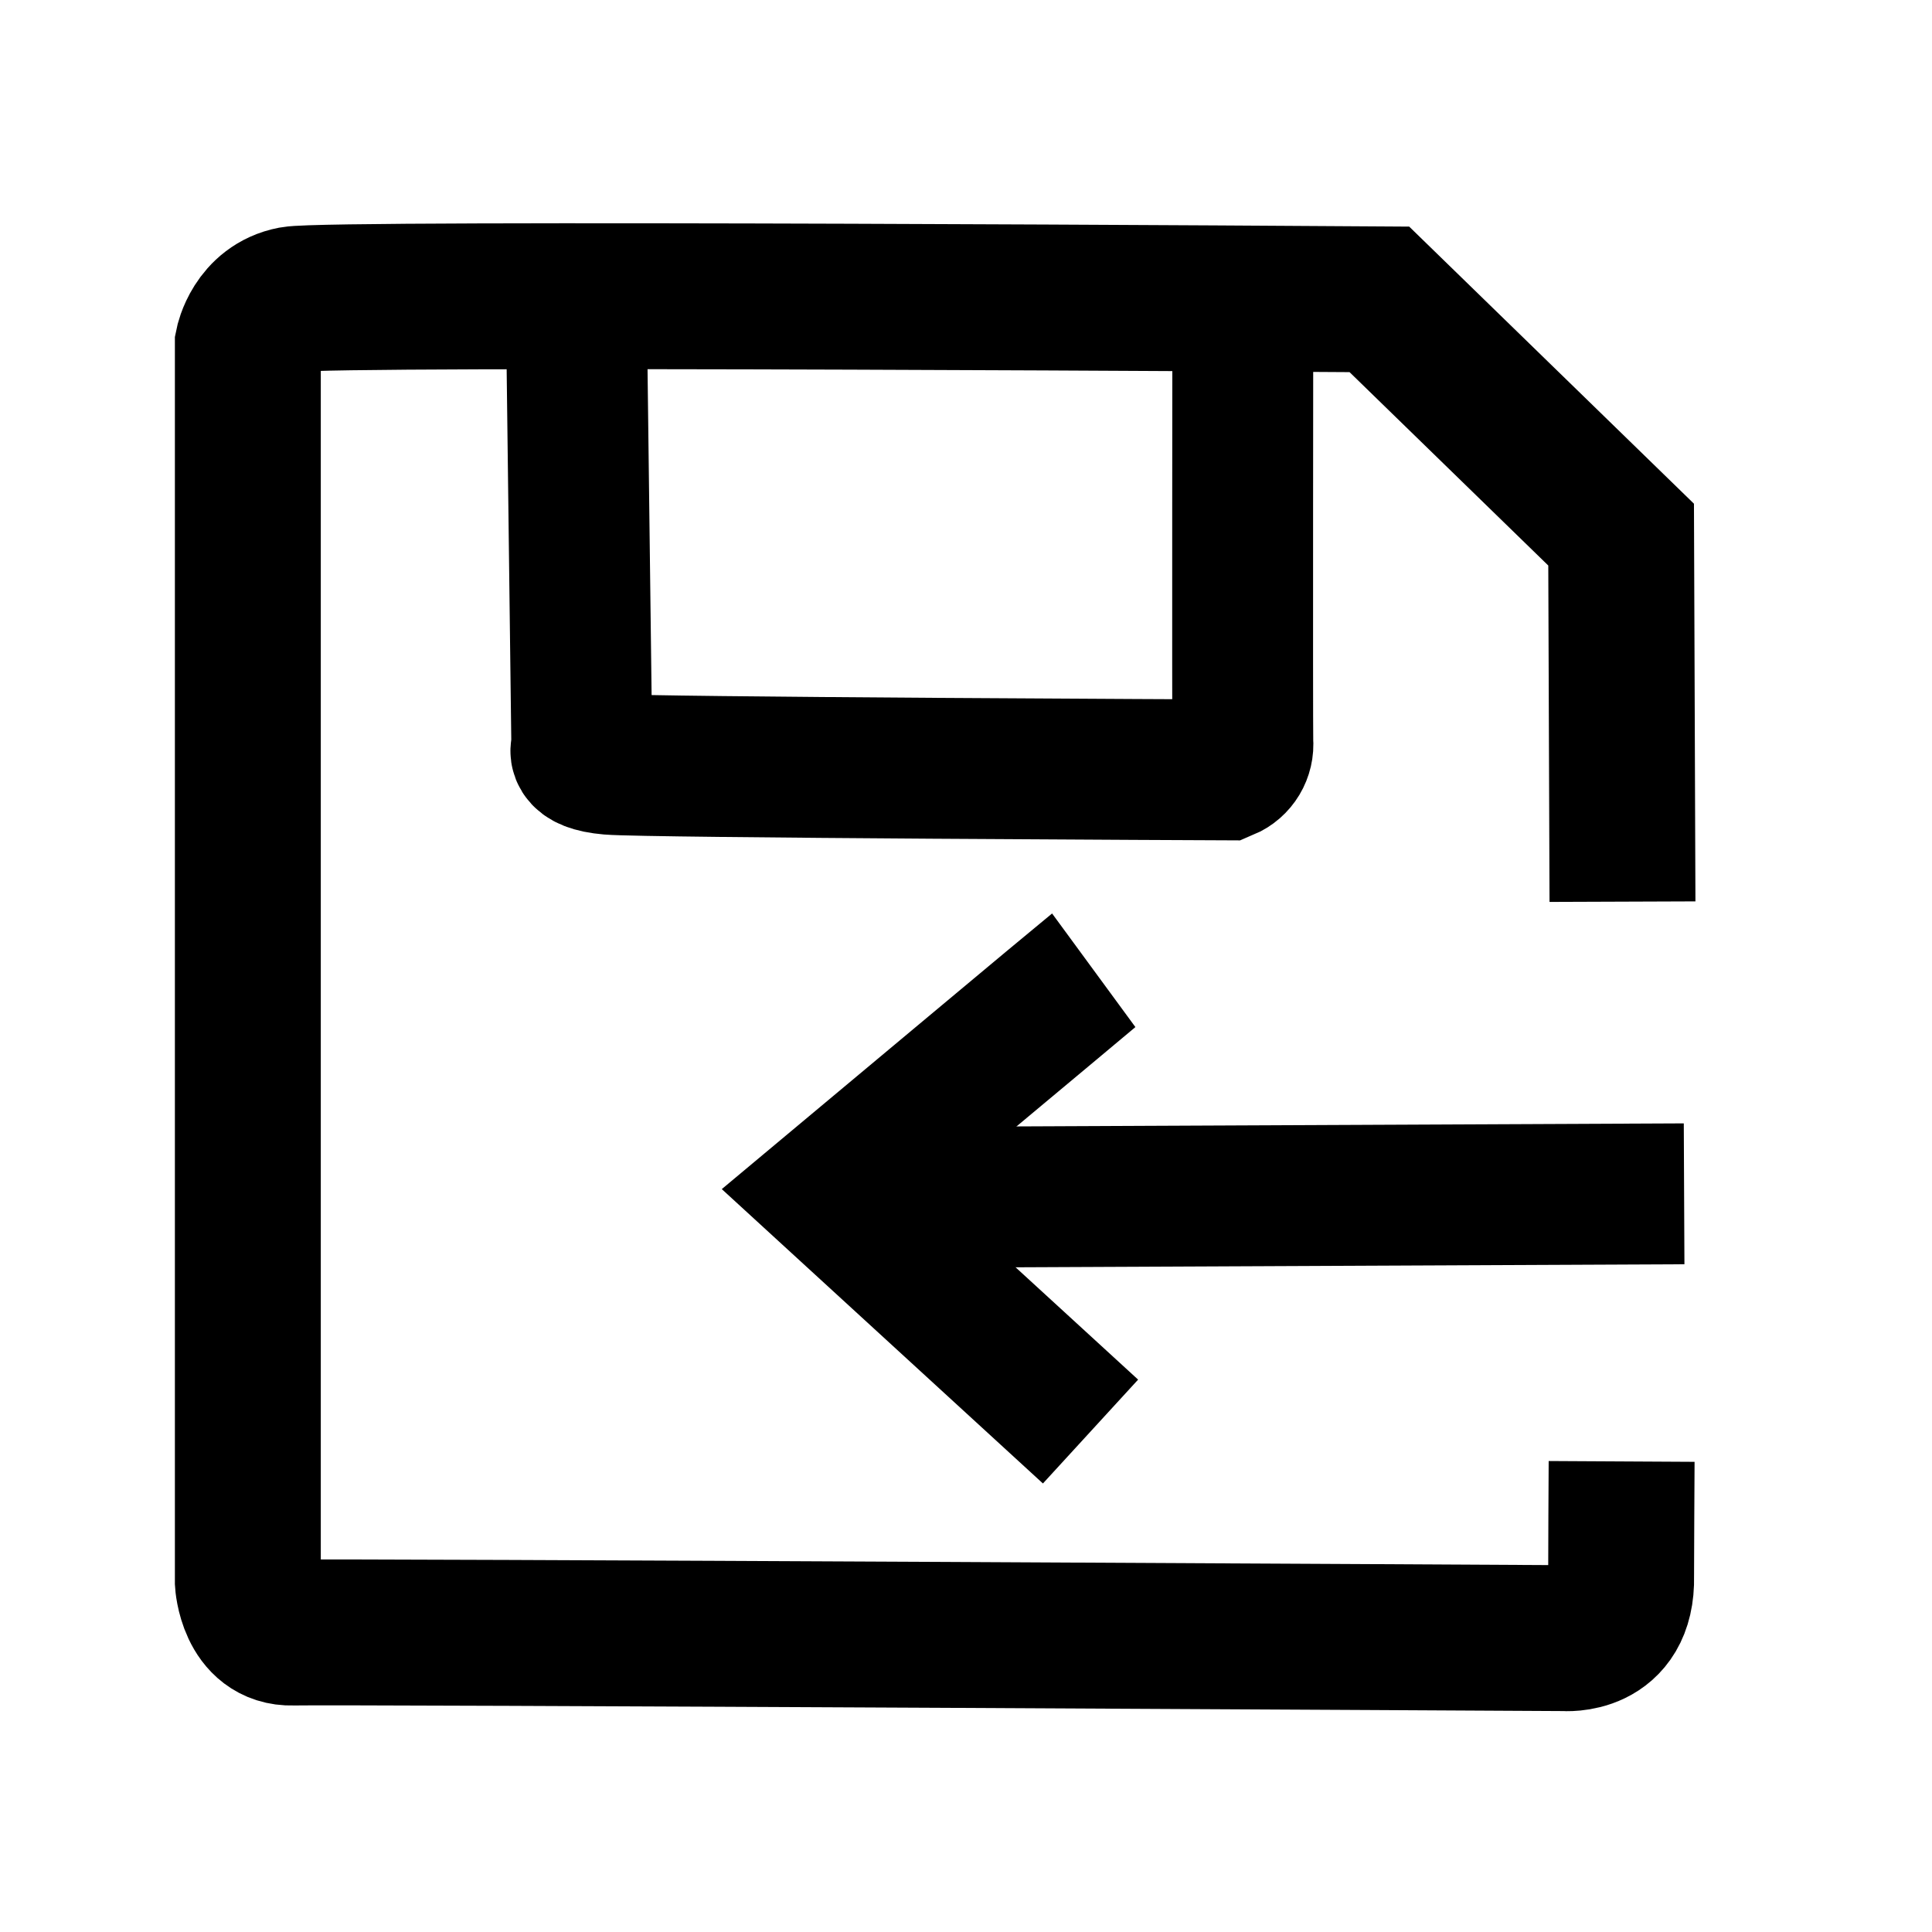
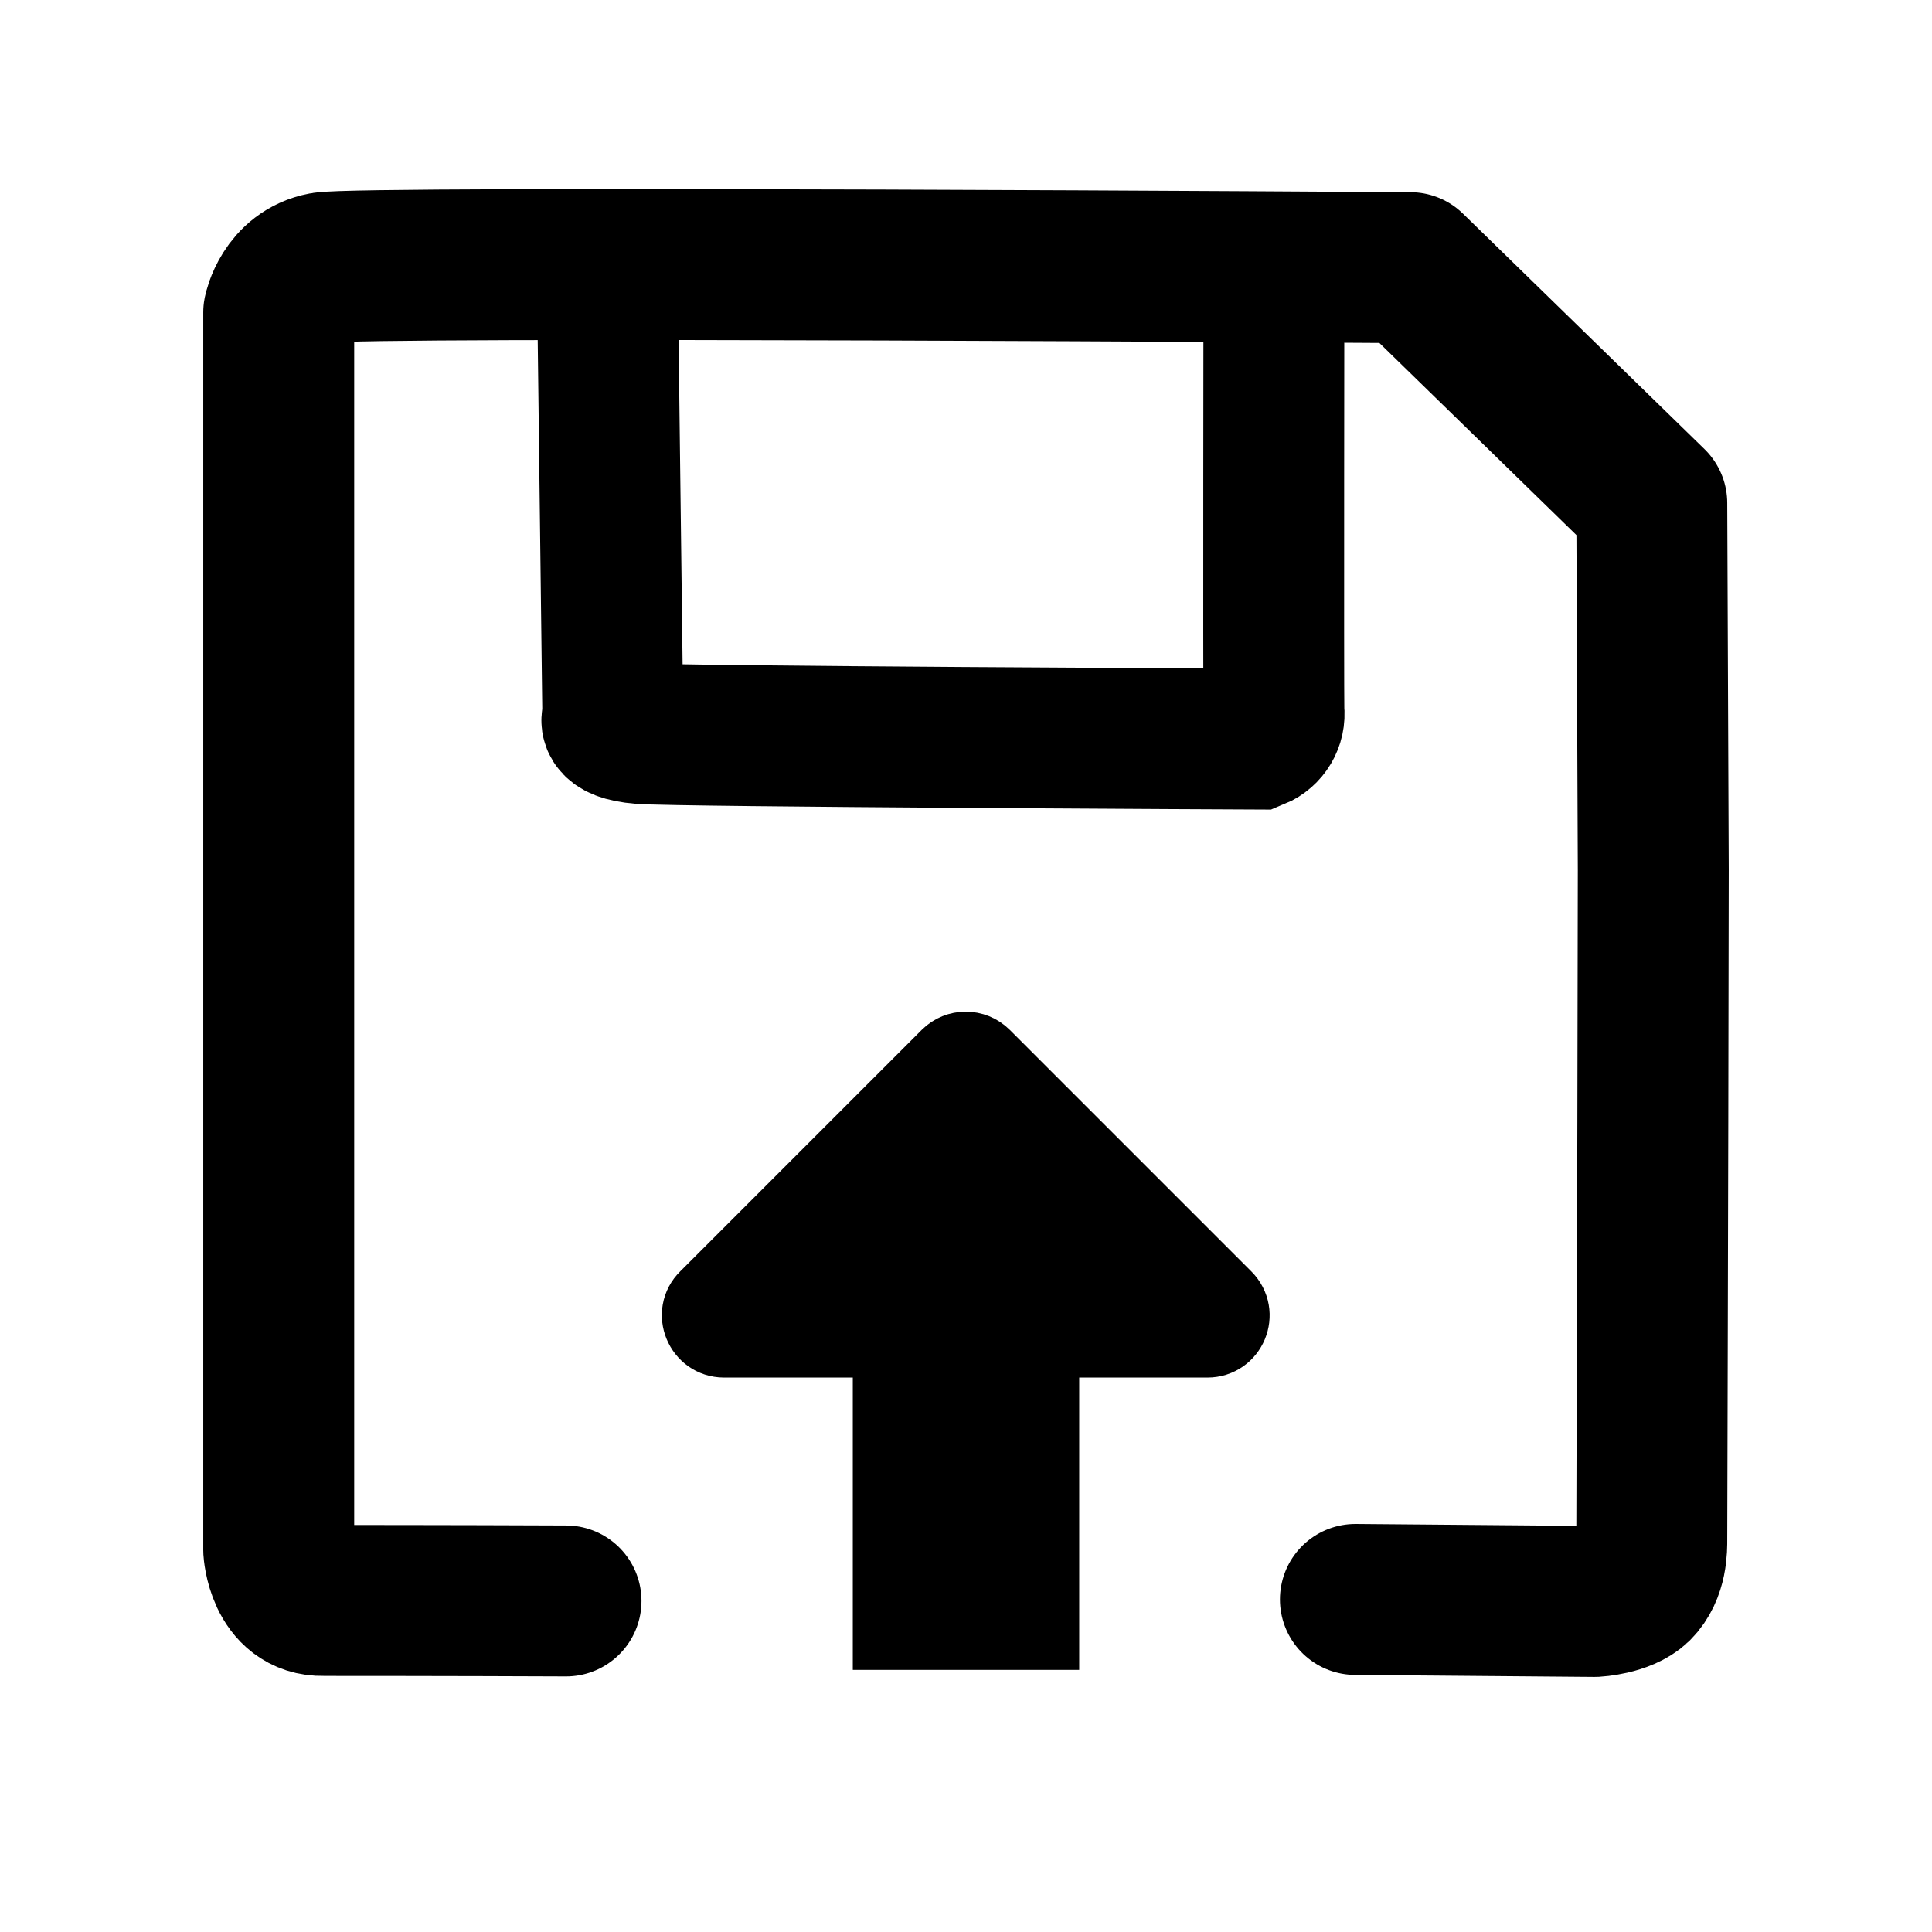
- <svg xmlns="http://www.w3.org/2000/svg" id="PCSX2_-_load" viewBox="0 0 384 384">
-   <defs>
-     <style>.cls-1{stroke-width:28px;}.cls-1,.cls-2{fill:none;stroke:#000;}.cls-2{stroke-width:29px;}</style>
-   </defs>
+ <svg xmlns="http://www.w3.org/2000/svg" version="1.1" id="PCSX2_-_Save_b" x="0px" y="0px" viewBox="0 0 384 384" style="enable-background:new 0 0 384 384;" xml:space="preserve">
+   <style type="text/css">
+ 	.st0{fill:none;stroke:#000000;stroke-width:45;}
+ 	.st1{stroke:#000000;stroke-width:15;}
+ 	.st2{fill:none;stroke:#000000;stroke-width:30;stroke-linecap:round;stroke-linejoin:round;}
+ 	.st3{fill:none;stroke:#000000;stroke-width:28;}
+ </style>
  <g id="By_maxihplay">
-     <path id="Forma_5" class="cls-1" d="M217.39,192.85c-.45,.33-52.68,43.98-52.68,43.98l52.04,47.7" />
-     <path id="Forma_6" class="cls-1" d="M173.41,238.01l161.32-.73" />
-     <path id="Forma_2" class="cls-1" d="M114.53,59.5l1.11,89.07s-1.77,2.71,5.57,3.34c7.33,.63,122.47,1.11,122.47,1.11,2.21-.93,3.56-3.18,3.34-5.57-.09-4.41,0-89.07,0-89.07" />
-     <path id="Forma_1" class="cls-2" d="M322.31,290.47s-.12,21.8-.1,22.87c.31,13.33-11.31,12.25-11.31,12.25,0,0-244.42-1.35-252.73-1.11s-8.91-10.02-8.91-10.02V68.41s1.5-7.5,8.91-8.91,215.99,0,215.99,0l48.05,46.76,.27,72.95" />
+     <g id="seta">
+       <line class="st0" x1="192" y1="331.9" x2="192" y2="243.1" />
+       <path class="st1" d="M140.5,258l48-48c1.9-1.9,5-1.9,6.9,0l48,48c3.1,3.1,0.9,8.3-3.4,8.3h-96.1C139.6,266.3,137.4,261,140.5,258    L140.5,258z" />
+     </g>
+     <g id="save">
+       <path class="st2" d="M112.5,318.2c-22.9-0.1-46.2-0.1-48.2-0.1c-8.3,0.2-8.9-10-8.9-10v-246c0,0,1.5-7.5,8.9-8.9    c7.4-1.4,216,0,216,0l48,46.8l0.3,72.9c-0.1,72.4-0.3,124.1-0.3,133.1c0,1.6,0.1,6.3-3,9.4c-2.7,2.6-8.3,2.9-8.3,2.9l-47.6-0.4" />
+       <path id="Forma_2" class="st3" d="M120.7,53.4l1.1,89.1c0,0-1.8,2.7,5.6,3.3c7.3,0.6,122.5,1.1,122.5,1.1c2.2-0.9,3.6-3.2,3.3-5.6    c-0.1-4.4,0-89.1,0-89.1" />
+     </g>
  </g>
</svg>
